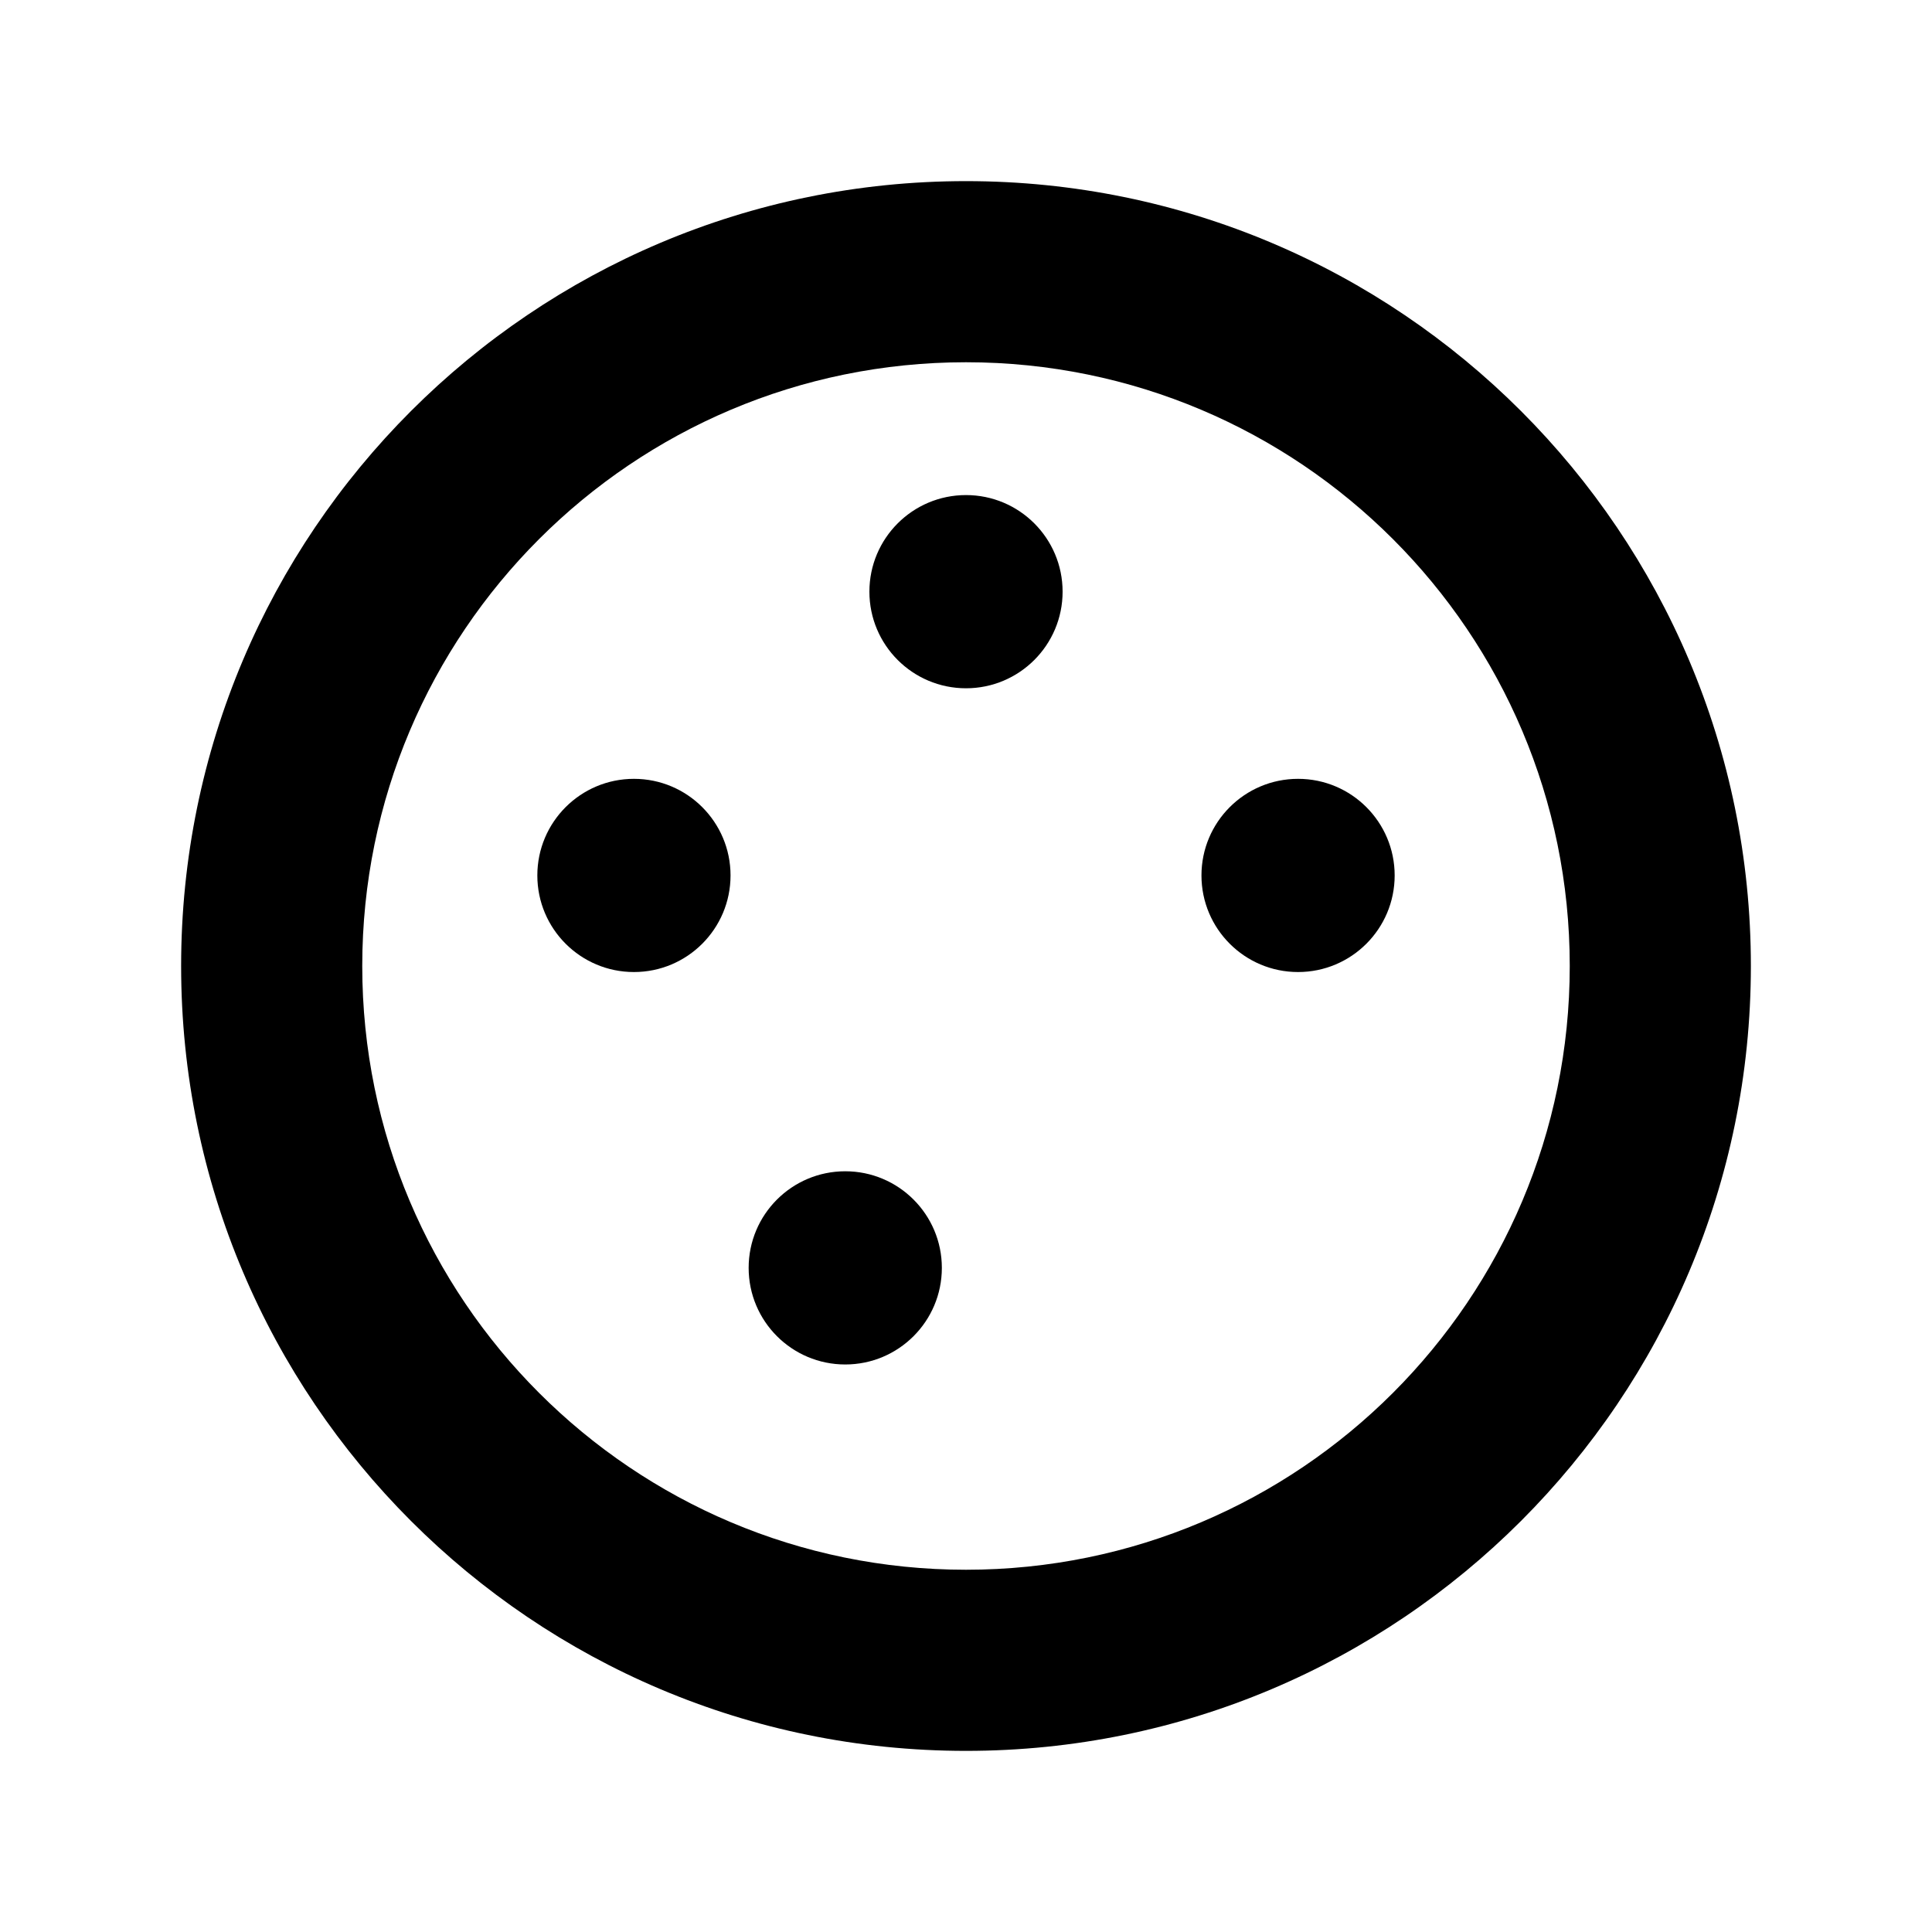
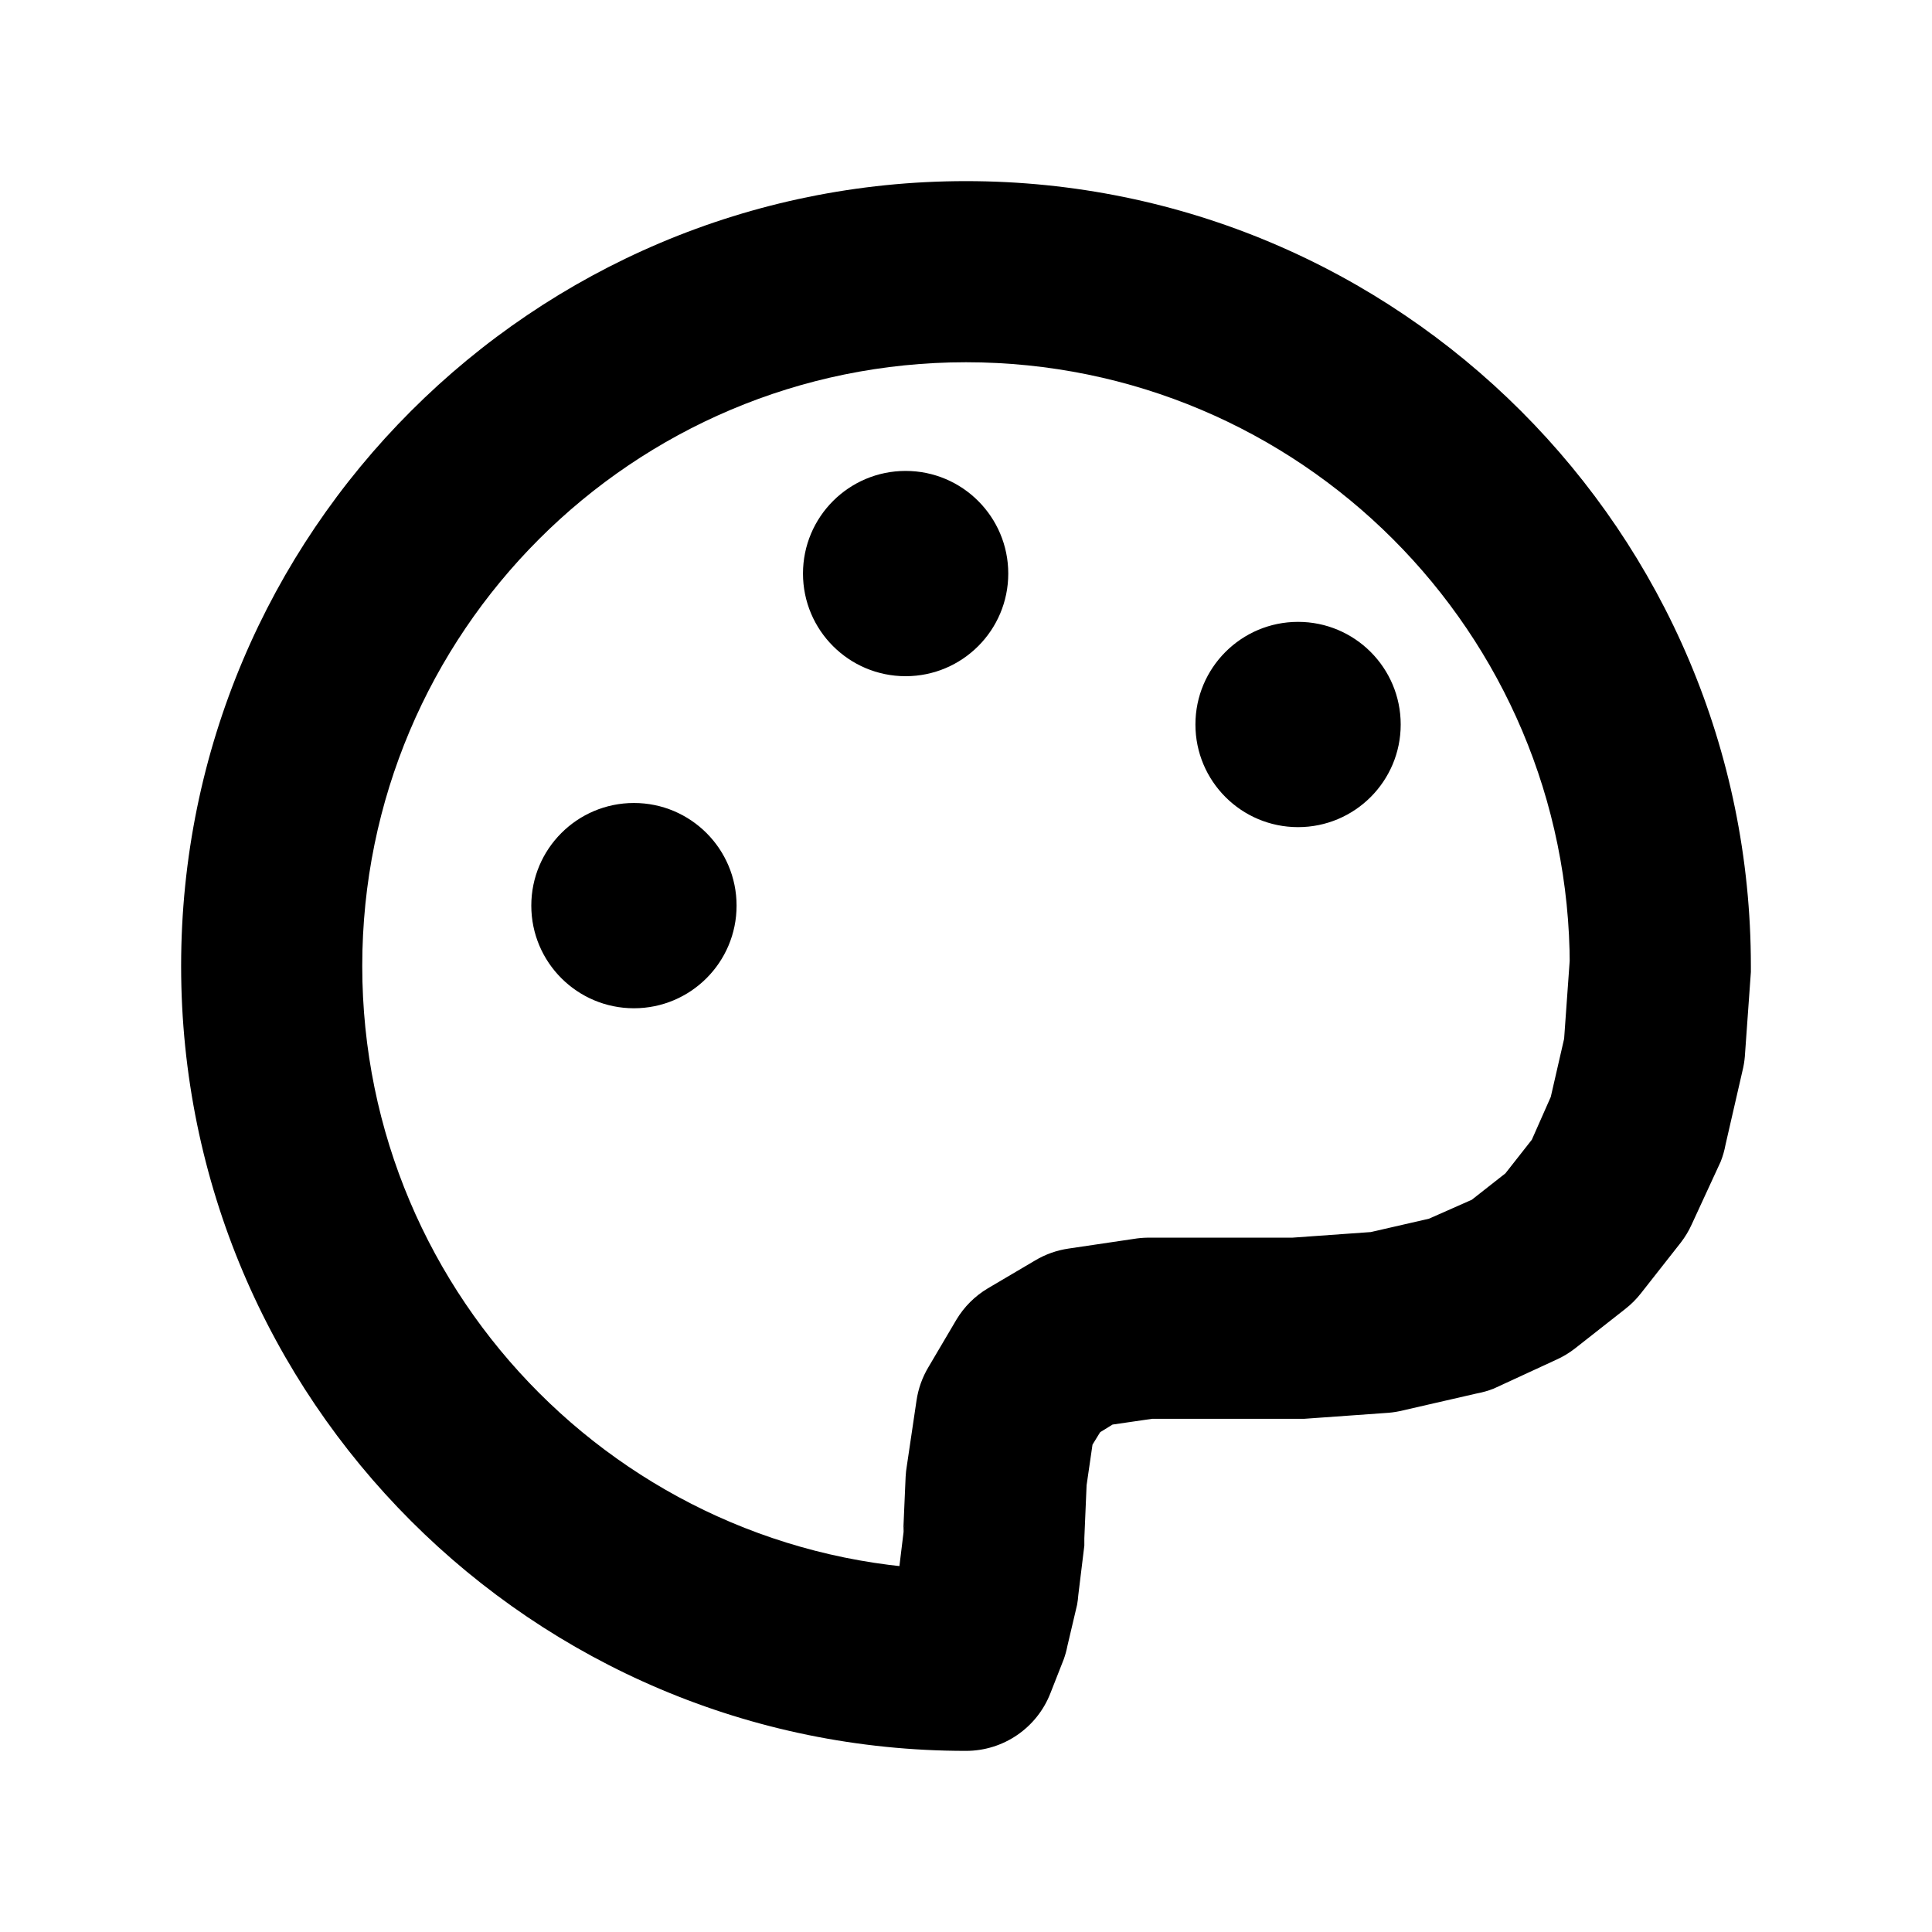
<svg xmlns="http://www.w3.org/2000/svg" viewBox="0 0 16 16">
-   <path d="M1.5 8A6.5 6.5 0 0 1 14.5 8A6.5 6.5 0 0 1 1.5 8ZM3 8A5 5 0 0 0 13 8A5 5 0 0 0 3 8ZM4.45 7.25A0.8 0.8 0 0 1 6.05 7.25A0.8 0.8 0 0 1 4.45 7.25ZM7.2 4.9A0.8 0.8 0 0 1 8.8 4.9A0.8 0.8 0 0 1 7.2 4.9ZM9.95 7.25A0.8 0.8 0 0 1 11.55 7.25A0.8 0.8 0 0 1 9.95 7.25ZM6.2 10.5A0.8 0.8 0 0 1 7.8 10.5A0.8 0.8 0 0 1 6.2 10.5Z" />
+   <path d="M8 14.5A6.5 6.5 0 1 1 14.5 8L14.5 8.05L14.45 8.75A0.75 0.75 0 0 1 14.43 8.87L14.29 9.48A0.75 0.75 0 0 1 14.25 9.62L14.01 10.14A0.75 0.75 0 0 1 13.92 10.29L13.59 10.71A0.75 0.75 0 0 1 13.46 10.84L13.04 11.17A0.75 0.75 0 0 1 12.89 11.26L12.37 11.5A0.75 0.75 0 0 1 12.23 11.54L11.62 11.68A0.75 0.75 0 0 1 11.5 11.7L10.8 11.75L10.75 11.75L9.5 11.75L9.5 11L9.61 11.74L9.06 11.82L8.95 11.08L9.34 11.72L8.95 11.96L8.56 11.31L9.21 11.7L8.97 12.09L8.33 11.7L9.07 11.81L8.99 12.36L8.25 12.25L9 12.27L8.98 12.74L8.98 12.8L8.93 13.21A0.75 0.75 0 0 1 8.92 13.29L8.84 13.63A0.75 0.75 0 0 1 8.81 13.74L8.7 14.02A0.75 0.75 0 0 1 8 14.5ZM7.3 13.48L7.41 13.2L8.11 13.47L7.38 13.3L7.46 12.96L8.19 13.13L7.44 13.04L7.49 12.63L7.48 12.69L7.5 12.23A0.75 0.75 0 0 1 7.51 12.14L7.59 11.6A0.75 0.75 0 0 1 7.69 11.32L7.92 10.93A0.75 0.75 0 0 1 8.18 10.67L8.57 10.44A0.75 0.75 0 0 1 8.85 10.34L9.39 10.26A0.75 0.75 0 0 1 9.5 10.25L10.75 10.25L10.7 10.25L11.4 10.2L11.45 10.95L11.28 10.22L11.89 10.08L12.06 10.81L11.75 10.13L12.27 9.9L12.58 10.58L12.12 9.99L12.54 9.66L13 10.25L12.41 9.79L12.74 9.37L13.33 9.83L12.65 9.52L12.88 9L13.56 9.31L12.83 9.14L12.97 8.53L13.7 8.7L12.95 8.65L13 7.95L13 8A5 5 0 1 0 8 13L8 13.75L7.3 13.48ZM4.4 7.5A0.85 0.85 0 0 1 6.1 7.5A0.85 0.85 0 0 1 4.4 7.5ZM6.65 4.75A0.85 0.85 0 0 1 8.35 4.75A0.85 0.85 0 0 1 6.65 4.75ZM9.9 6A0.85 0.85 0 0 1 11.6 6A0.85 0.85 0 0 1 9.9 6Z" />
</svg>
